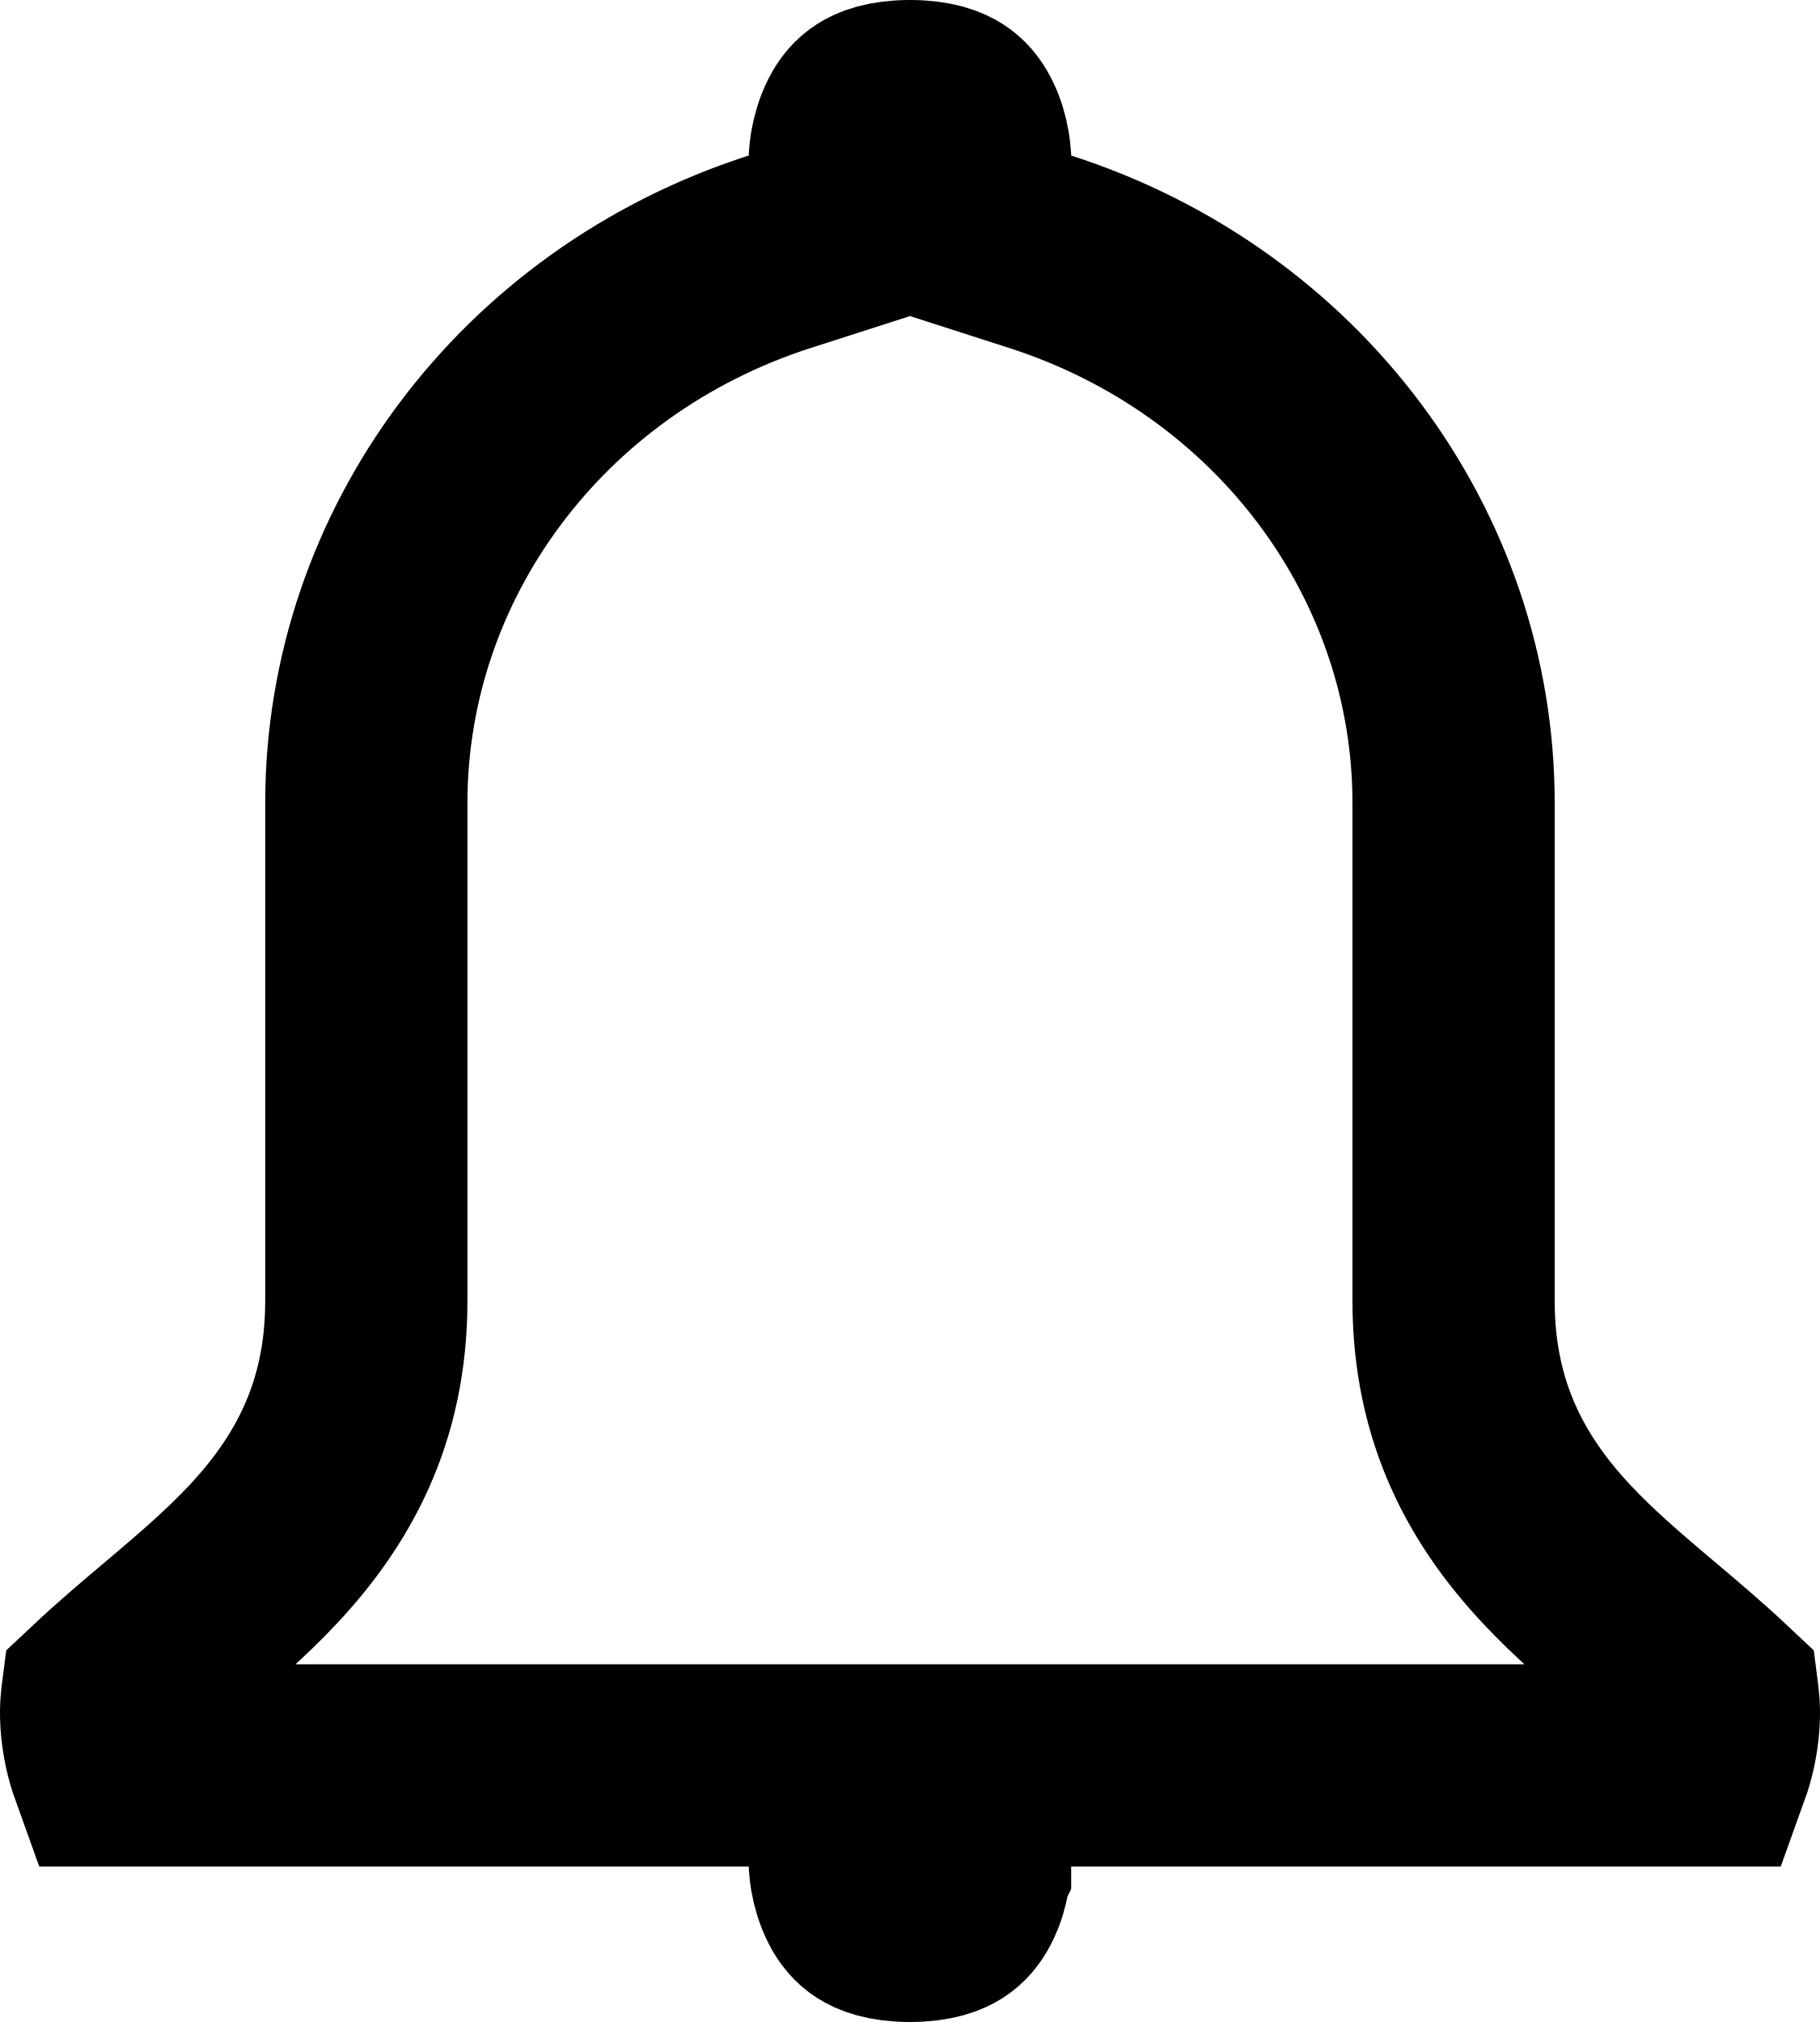
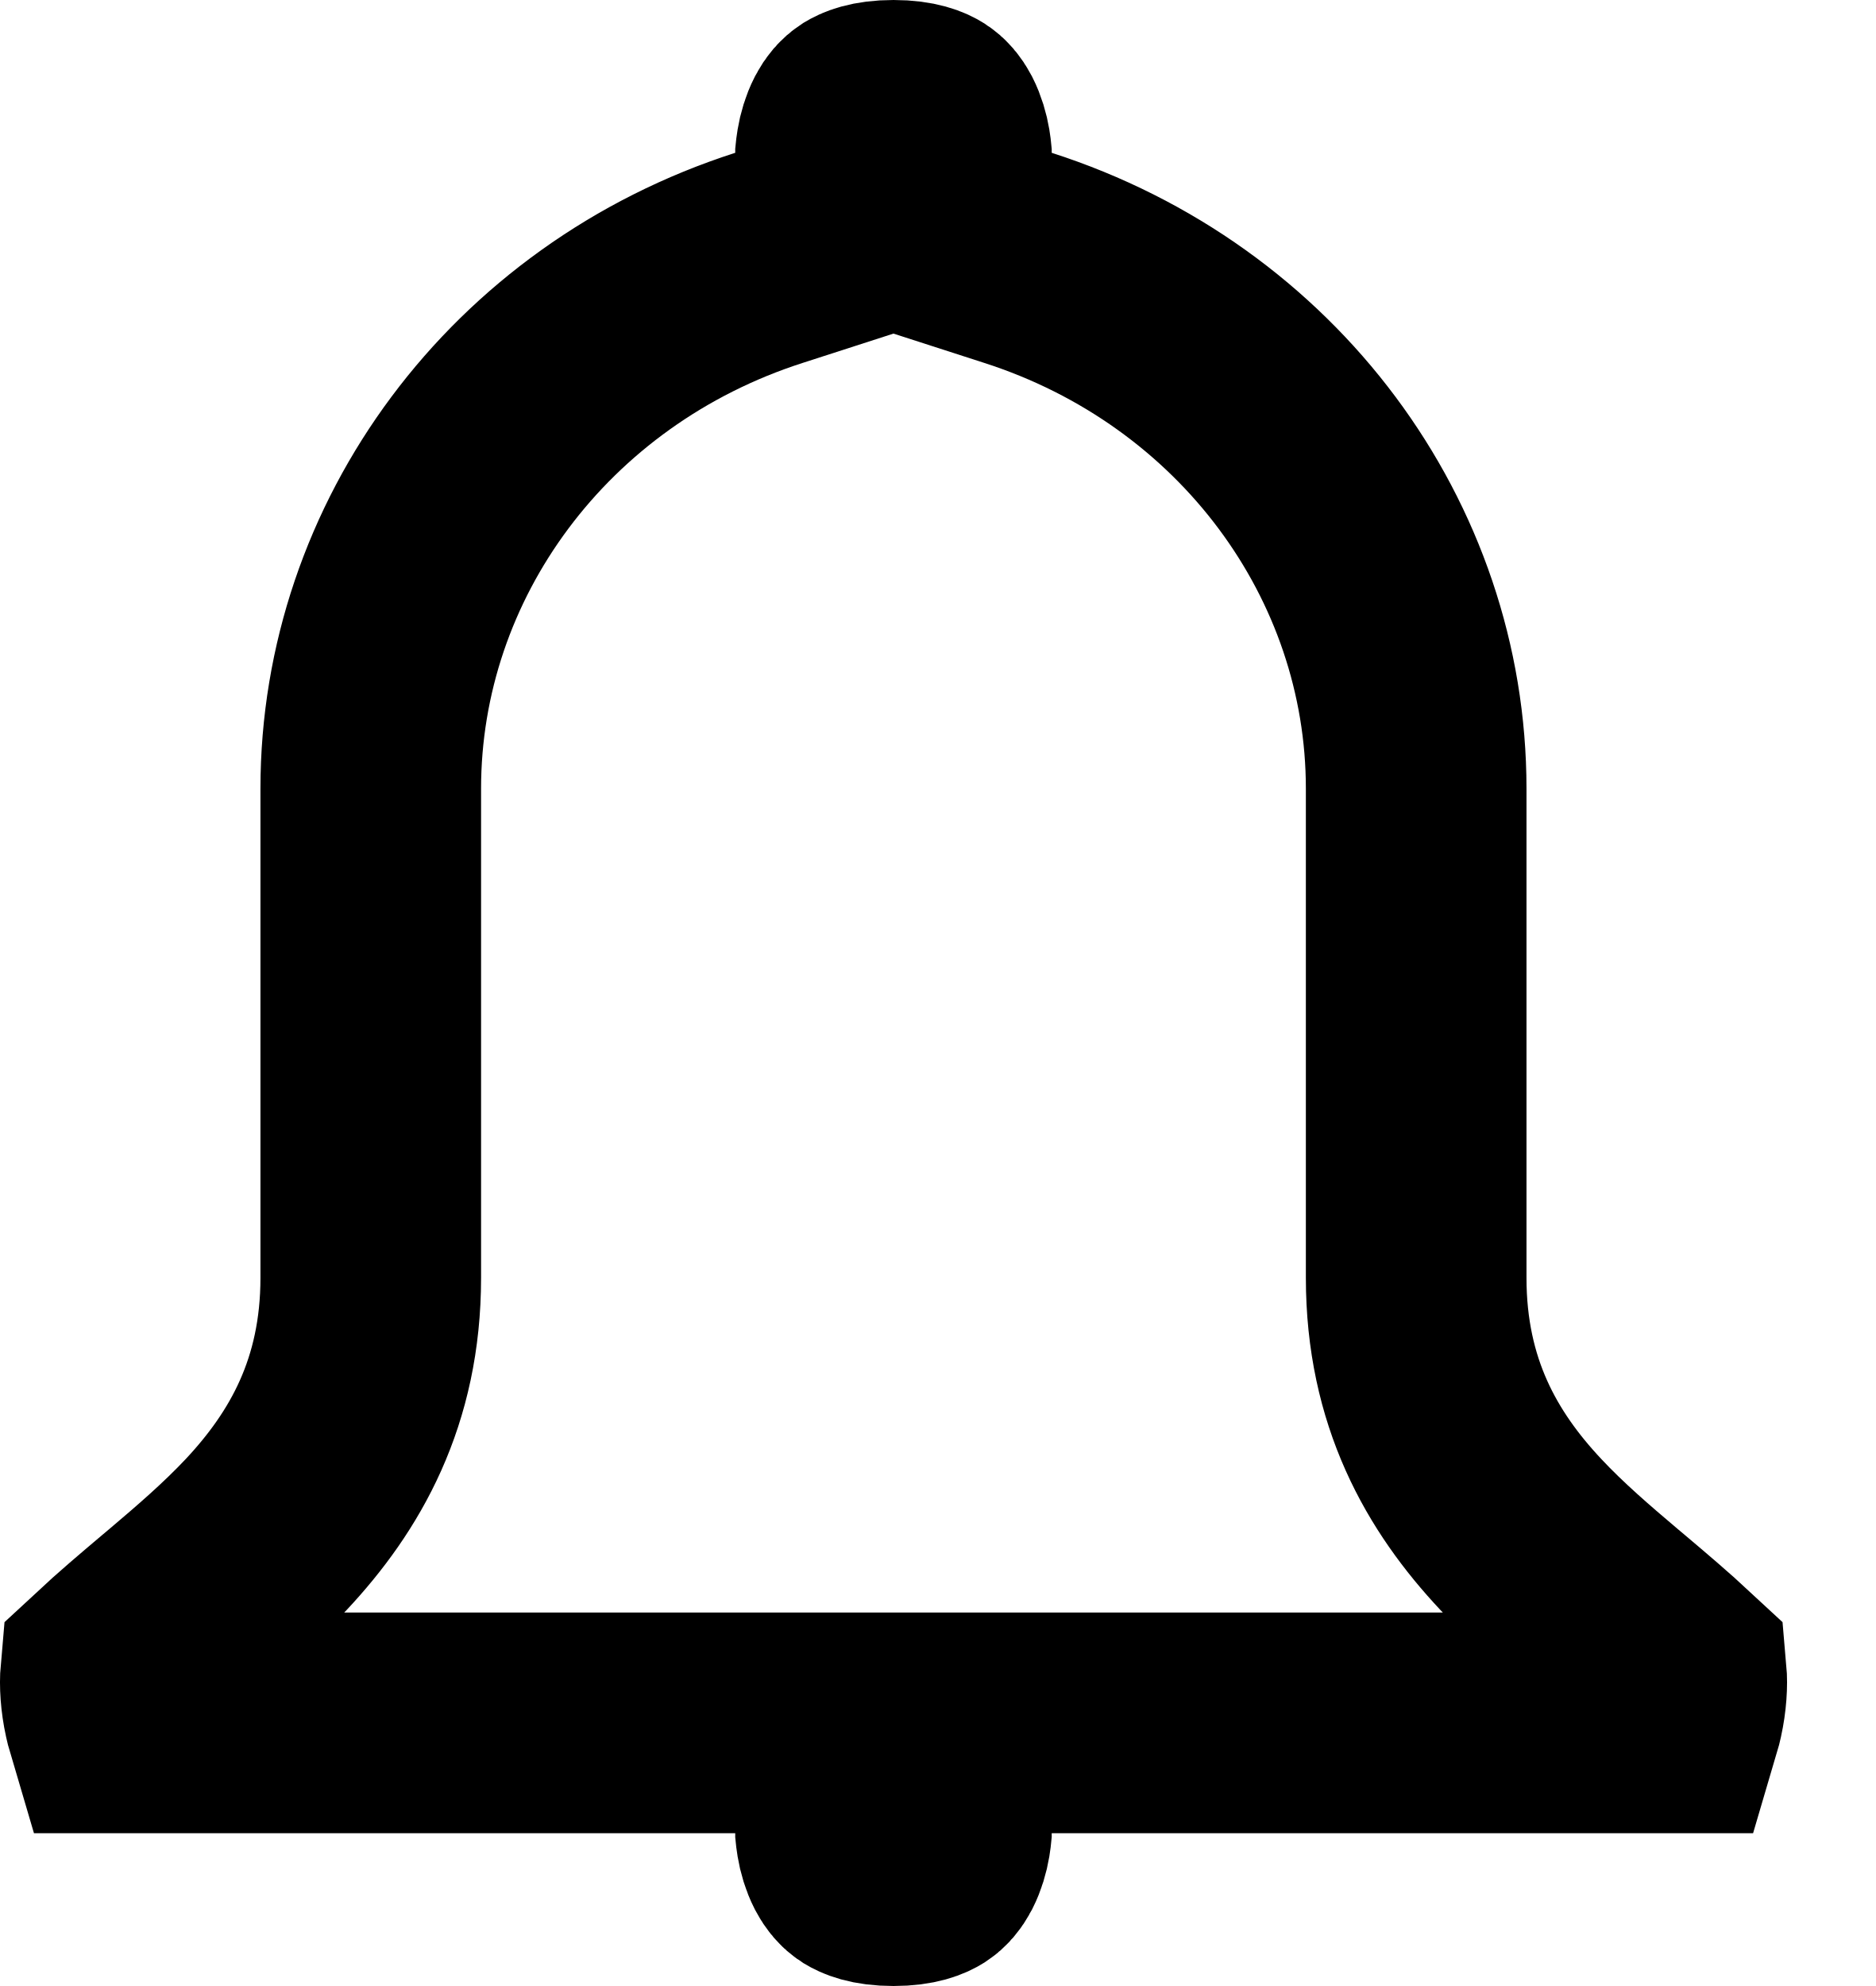
- <svg xmlns="http://www.w3.org/2000/svg" width="18" height="20" viewBox="0 0 18 20" fill="none">
-   <path d="M7.712 2.49L8.406 2.267V1.552C8.406 1.55 8.406 1.548 8.406 1.546C8.407 1.532 8.41 1.504 8.416 1.468C8.429 1.392 8.454 1.305 8.493 1.229C8.529 1.158 8.571 1.112 8.619 1.081C8.663 1.053 8.769 1 9 1C9.23 1 9.336 1.053 9.38 1.081C9.428 1.112 9.47 1.158 9.506 1.229C9.546 1.305 9.57 1.392 9.583 1.468C9.589 1.504 9.592 1.532 9.593 1.546C9.593 1.548 9.593 1.55 9.594 1.552V2.267L10.287 2.49C12.748 3.282 14.376 5.49 14.376 7.942V12.867C14.376 13.986 14.82 14.759 15.399 15.377C15.669 15.665 15.974 15.925 16.25 16.159C16.273 16.178 16.296 16.198 16.319 16.217C16.552 16.414 16.773 16.601 16.991 16.806C16.992 16.814 16.993 16.823 16.995 16.834C17.007 16.947 16.999 17.109 16.962 17.277C16.946 17.35 16.927 17.412 16.909 17.462H10.594H9.594V18.448C9.593 18.45 9.593 18.451 9.593 18.454C9.592 18.468 9.589 18.496 9.583 18.532C9.57 18.608 9.546 18.695 9.506 18.771C9.47 18.842 9.428 18.888 9.38 18.919C9.336 18.947 9.23 19 9 19C8.769 19 8.663 18.947 8.619 18.919C8.571 18.888 8.529 18.842 8.493 18.771C8.454 18.695 8.429 18.608 8.416 18.532C8.41 18.496 8.407 18.468 8.406 18.454C8.406 18.451 8.406 18.45 8.406 18.448V17.462H7.406H1.091C1.073 17.412 1.054 17.35 1.038 17.277C1.001 17.109 0.993 16.947 1.005 16.834C1.007 16.823 1.008 16.814 1.009 16.806C1.227 16.601 1.448 16.414 1.68 16.218C1.703 16.198 1.727 16.178 1.75 16.159C2.026 15.925 2.33 15.665 2.6 15.377C3.179 14.759 3.623 13.986 3.623 12.867V7.942C3.623 5.49 5.251 3.282 7.712 2.49ZM16.835 17.609C16.835 17.609 16.836 17.608 16.838 17.606C16.836 17.608 16.835 17.609 16.835 17.609ZM1.165 17.609C1.165 17.609 1.164 17.608 1.162 17.606C1.164 17.608 1.165 17.609 1.165 17.609Z" stroke="black" stroke-width="2" />
+ <svg xmlns="http://www.w3.org/2000/svg" width="17" height="18" viewBox="0 0 17 18" fill="none">
+   <path d="M6.971 2.337L7.665 2.113V1.4C7.665 1.4 7.665 1.399 7.665 1.399C7.666 1.389 7.668 1.367 7.673 1.338C7.683 1.277 7.703 1.209 7.732 1.152C7.759 1.101 7.785 1.074 7.811 1.057C7.833 1.044 7.909 1 8.1 1C8.29 1 8.367 1.044 8.388 1.057C8.414 1.074 8.44 1.101 8.467 1.152C8.496 1.209 8.516 1.277 8.526 1.338C8.531 1.367 8.533 1.389 8.534 1.399C8.534 1.399 8.534 1.4 8.534 1.4V2.113L9.228 2.337C11.403 3.036 12.838 4.986 12.838 7.148V11.581C12.838 12.619 13.252 13.338 13.787 13.908C14.034 14.172 14.312 14.409 14.56 14.619C14.581 14.637 14.602 14.654 14.622 14.671C14.823 14.841 15.011 15 15.197 15.173C15.205 15.263 15.198 15.392 15.168 15.528C15.161 15.559 15.154 15.588 15.146 15.615H9.534H8.534V16.6C8.534 16.6 8.534 16.601 8.534 16.601C8.533 16.611 8.531 16.633 8.526 16.662C8.516 16.723 8.496 16.791 8.467 16.848C8.44 16.899 8.414 16.926 8.388 16.943C8.367 16.956 8.29 17 8.1 17C7.909 17 7.833 16.956 7.811 16.943C7.785 16.926 7.759 16.899 7.732 16.848C7.703 16.791 7.683 16.723 7.673 16.662C7.668 16.633 7.666 16.611 7.665 16.601C7.665 16.601 7.665 16.6 7.665 16.6V15.615H6.665H1.054C1.046 15.588 1.039 15.559 1.032 15.528C1.002 15.392 0.995 15.263 1.003 15.173C1.189 15 1.377 14.841 1.577 14.672C1.598 14.654 1.619 14.637 1.64 14.619C1.888 14.409 2.166 14.171 2.413 13.908C2.947 13.338 3.361 12.618 3.361 11.581V7.148C3.361 4.986 4.796 3.036 6.971 2.337ZM1.123 15.782C1.123 15.782 1.123 15.782 1.123 15.782L1.123 15.782Z" stroke="black" stroke-width="2" />
</svg>
